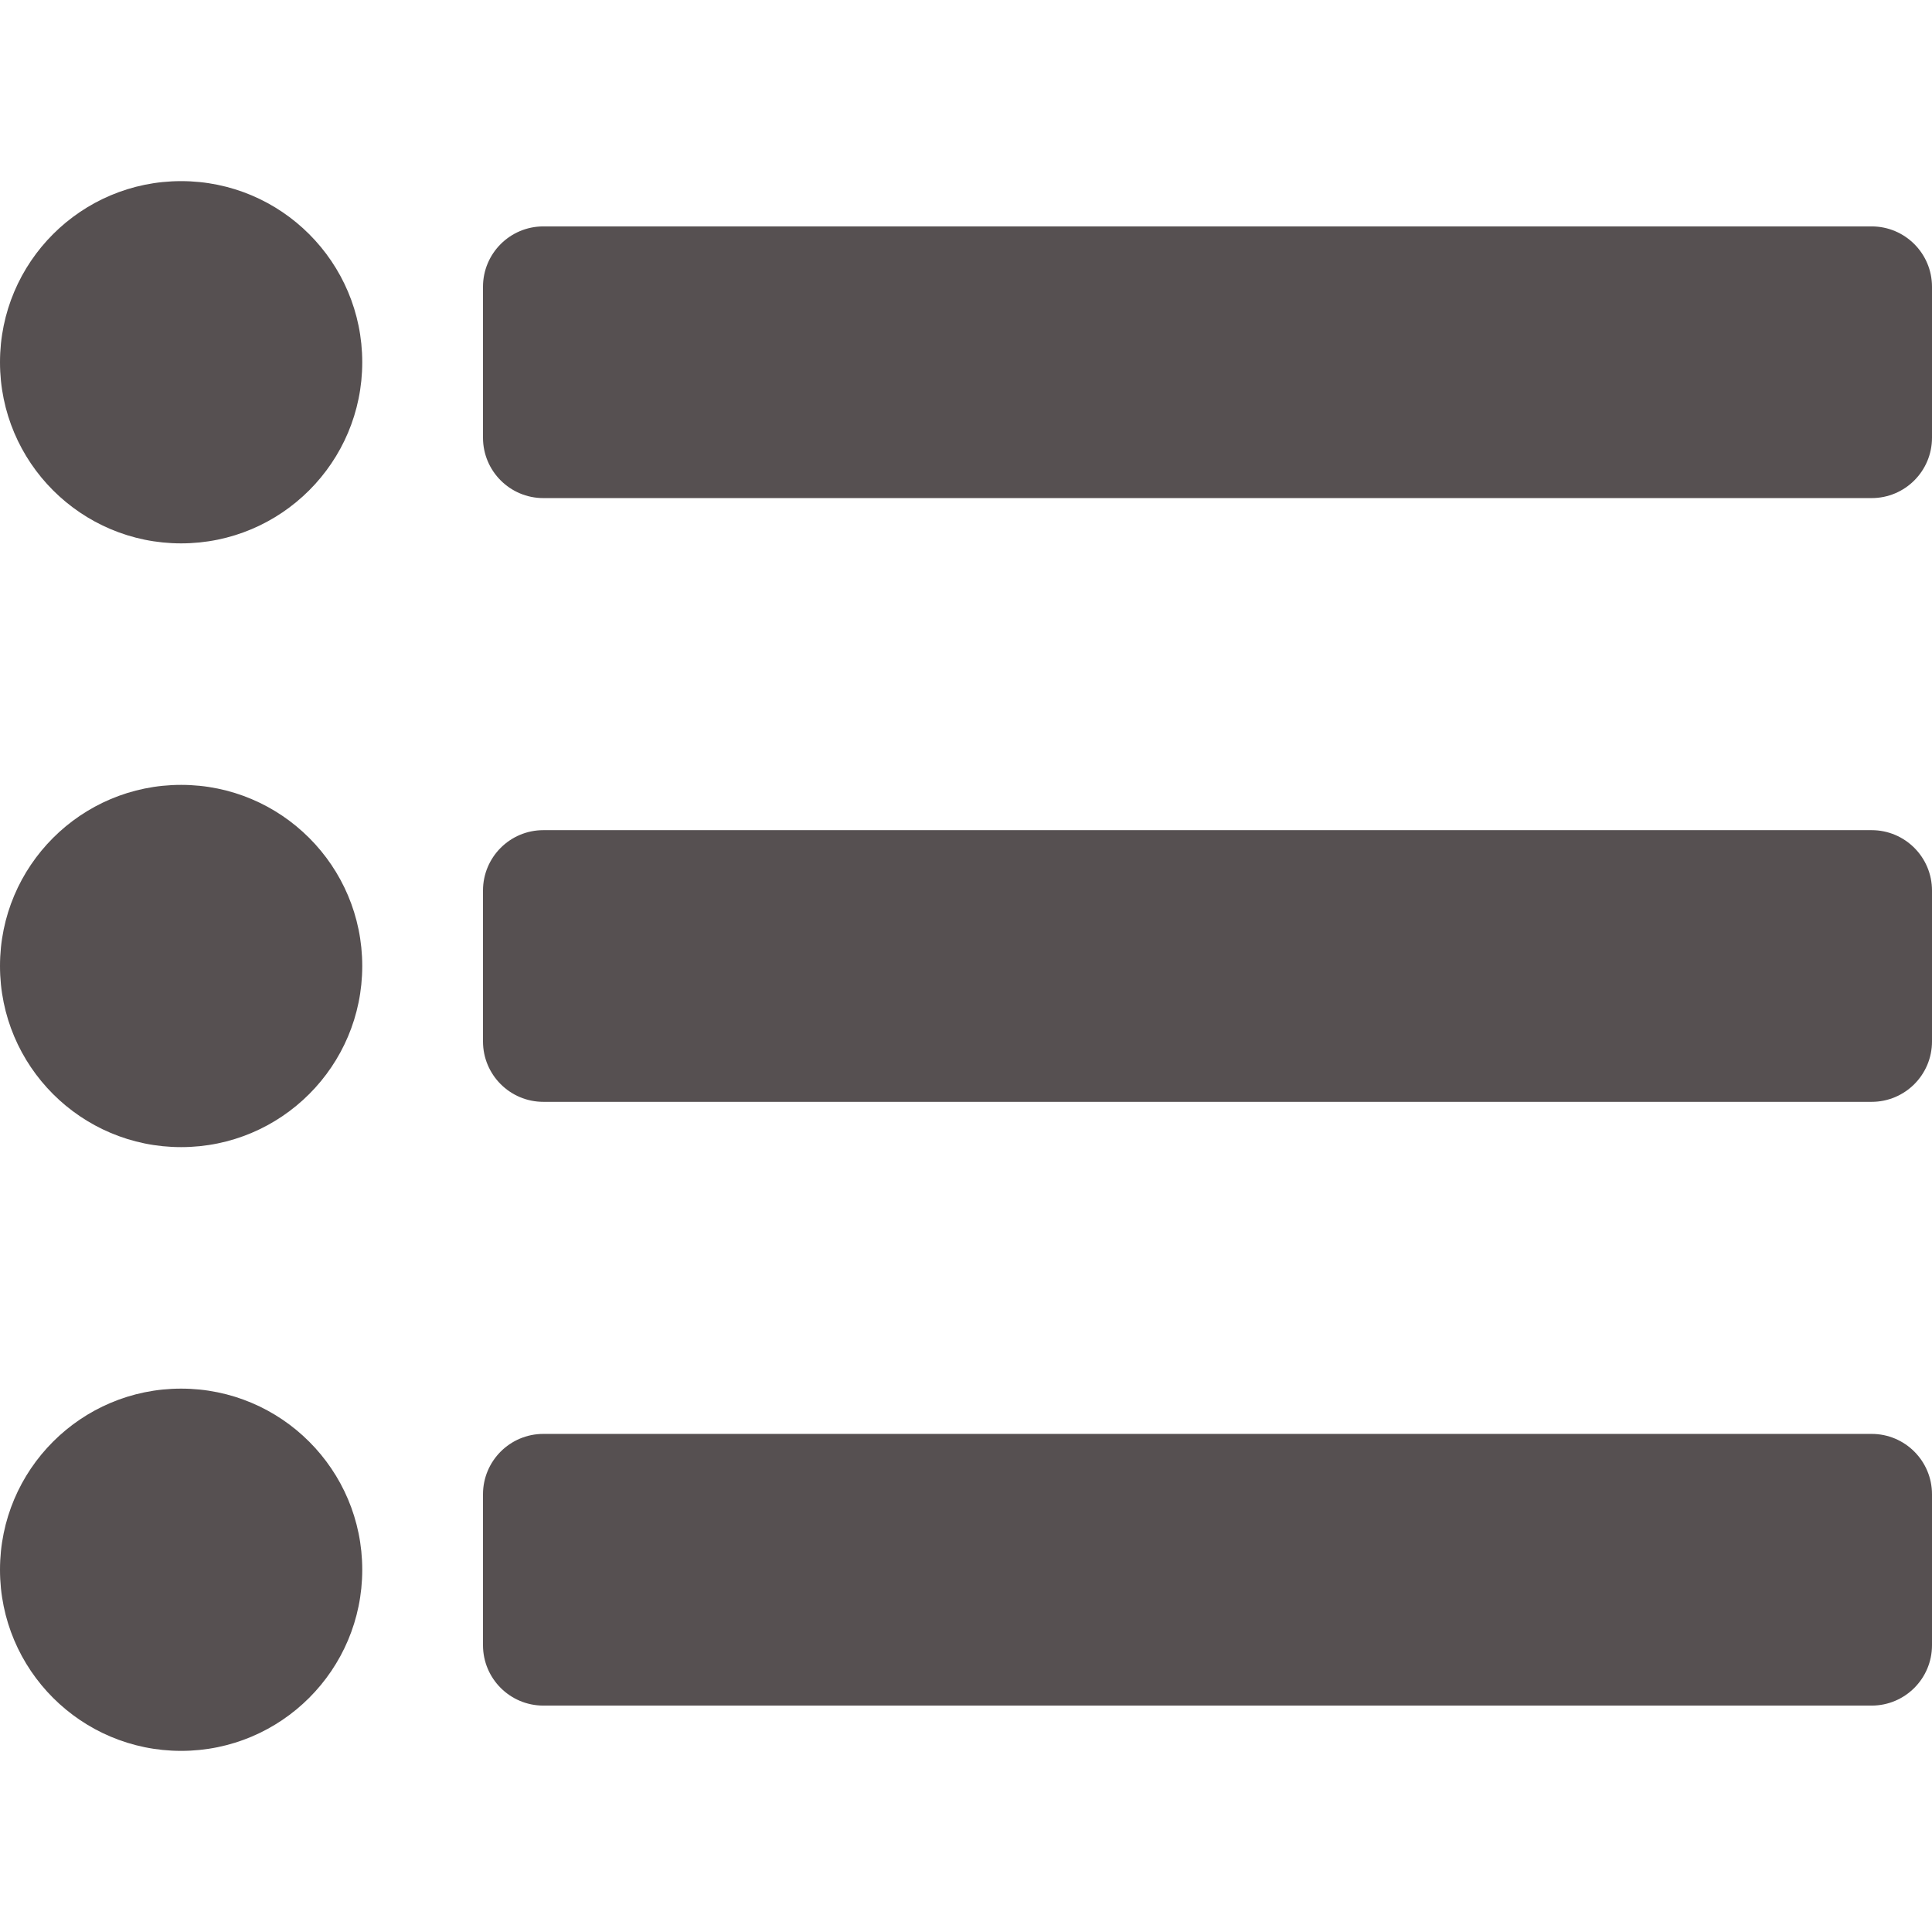
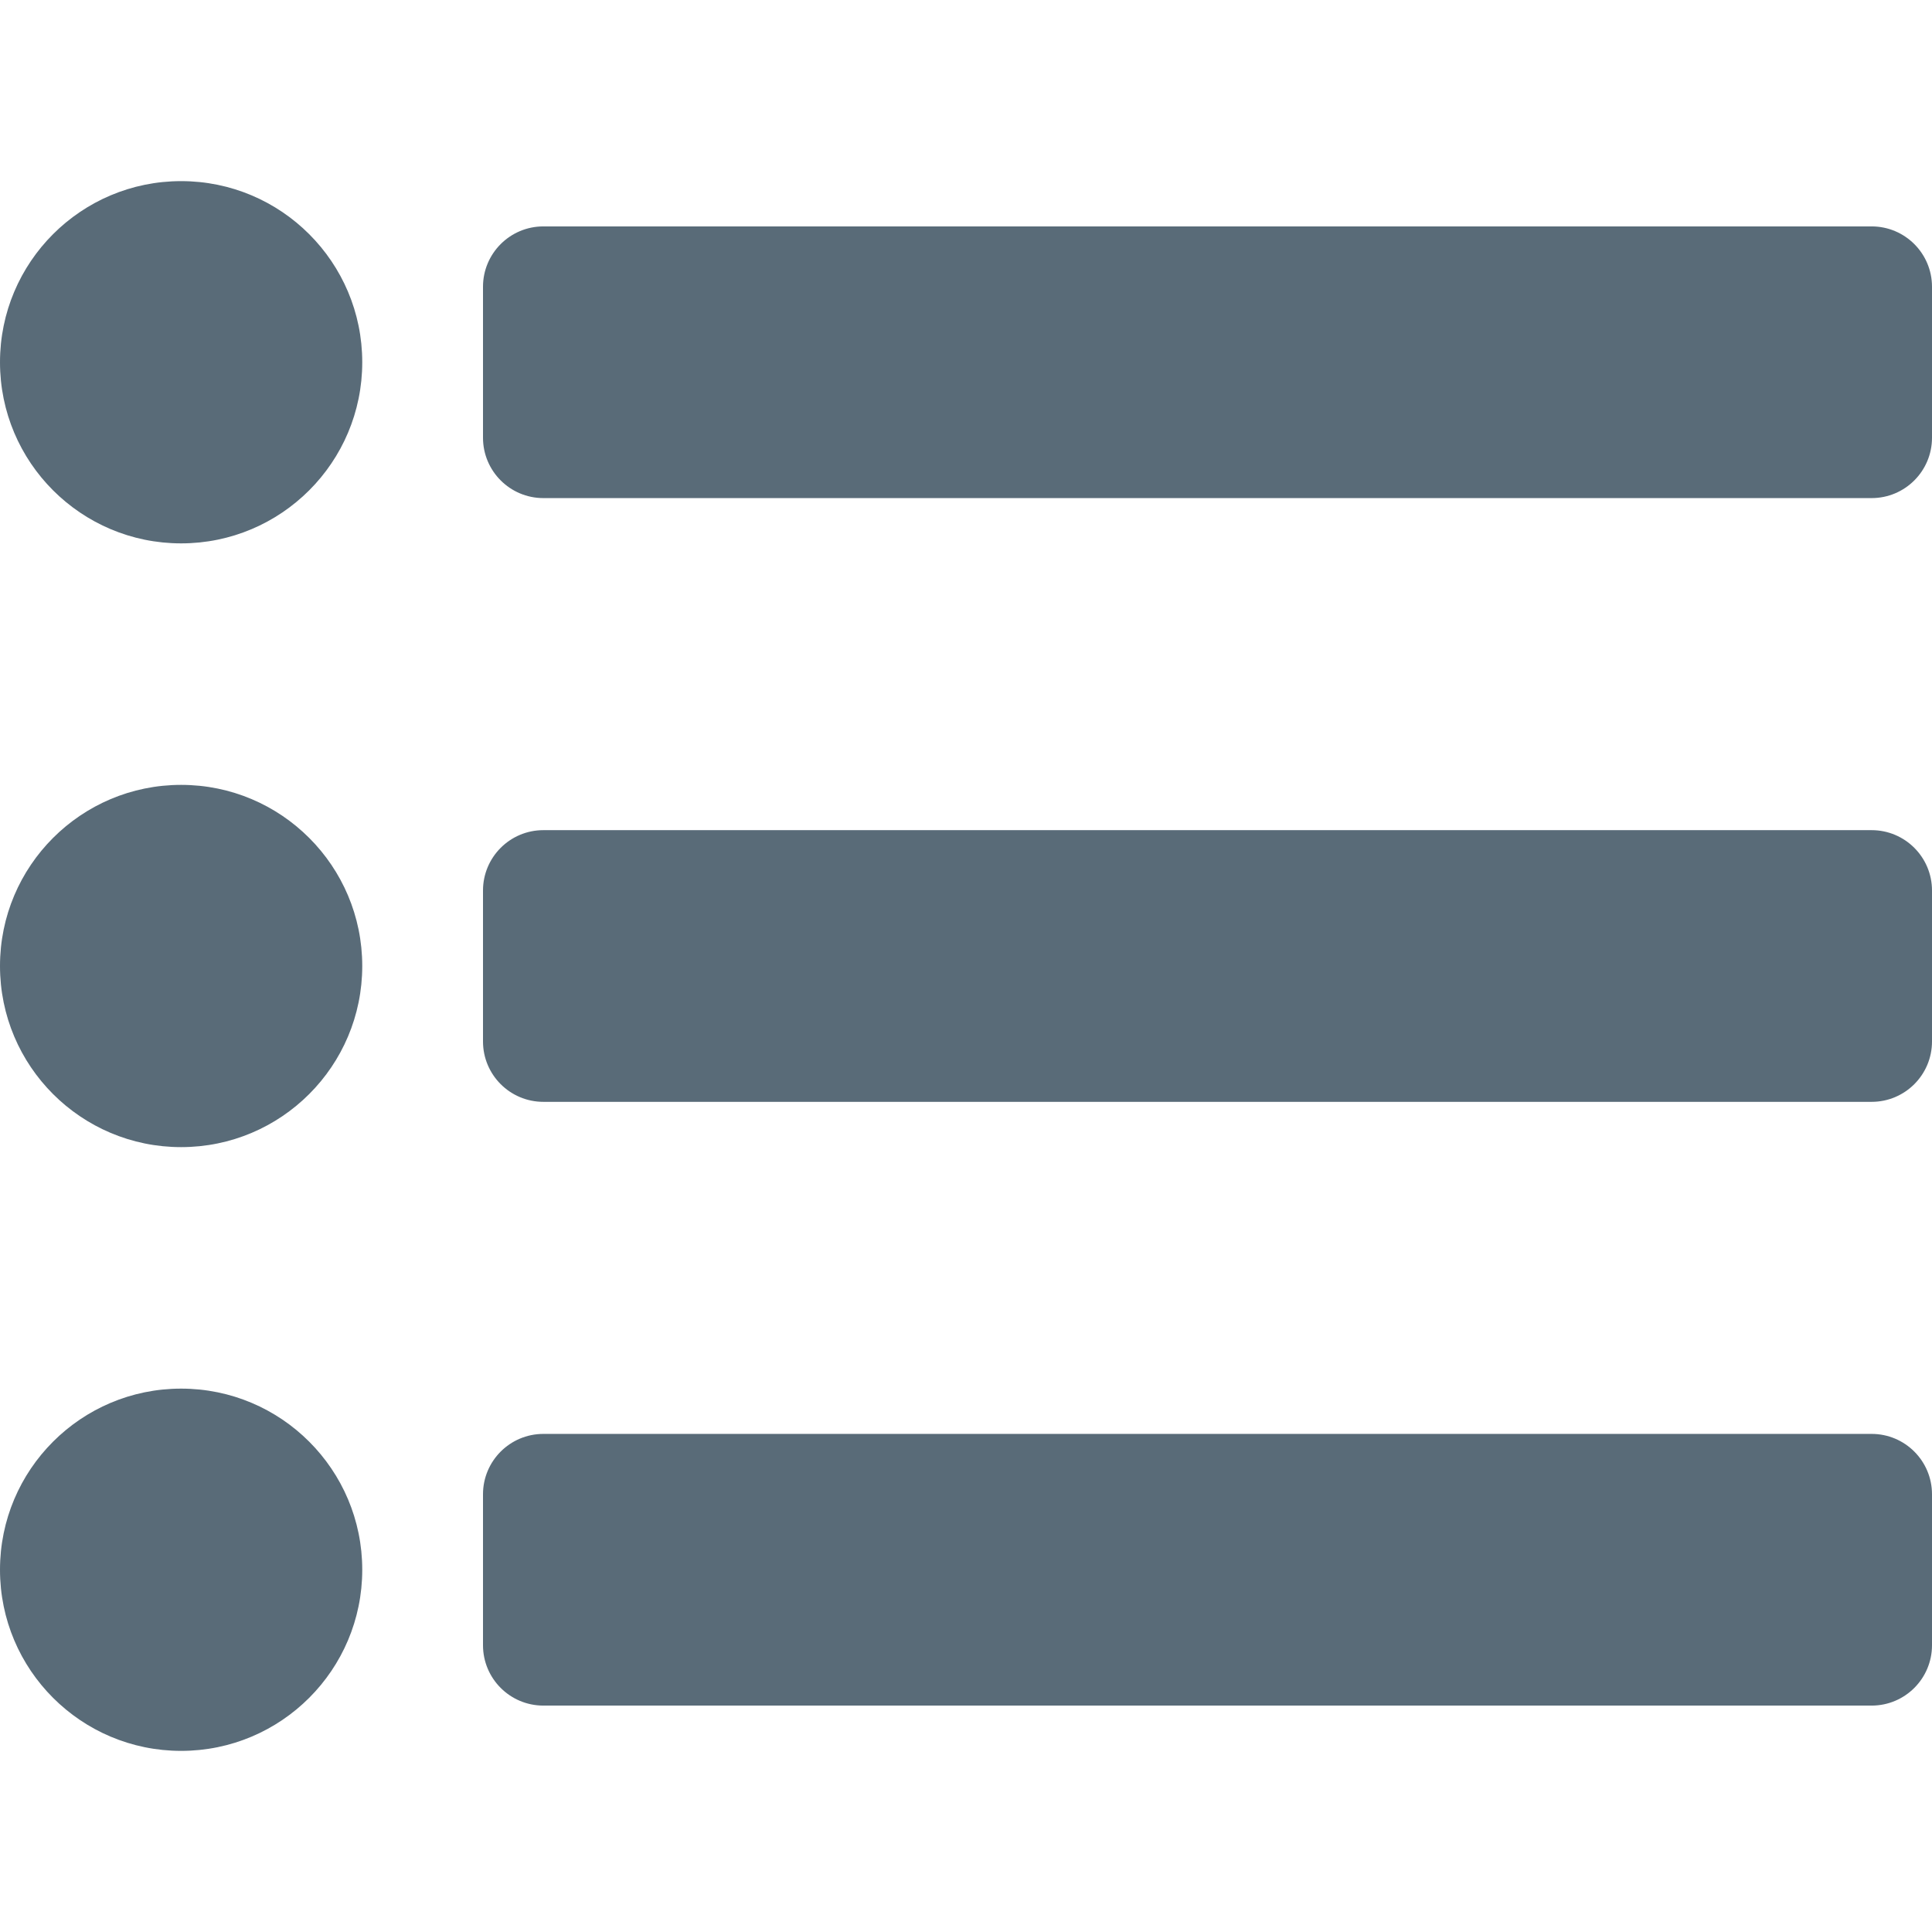
<svg xmlns="http://www.w3.org/2000/svg" aria-hidden="true" focusable="false" data-prefix="fas" data-icon="list-ul" class="svg-inline--fa fa-list-ul fa-w-16" role="img" viewBox="0 0 512 512">
-   <path fill="#565051" d="M96 96c0 26.51-21.49 48-48 48S0 122.51 0 96s21.49-48 48-48 48 21.49 48 48zM48 208c-26.51 0-48 21.49-48 48s21.49 48 48 48 48-21.49 48-48-21.49-48-48-48zm0 160c-26.51 0-48 21.49-48 48s21.49 48 48 48 48-21.49 48-48-21.49-48-48-48zm96-236h352c8.837 0 16-7.163 16-16V76c0-8.837-7.163-16-16-16H144c-8.837 0-16 7.163-16 16v40c0 8.837 7.163 16 16 16zm0 160h352c8.837 0 16-7.163 16-16v-40c0-8.837-7.163-16-16-16H144c-8.837 0-16 7.163-16 16v40c0 8.837 7.163 16 16 16zm0 160h352c8.837 0 16-7.163 16-16v-40c0-8.837-7.163-16-16-16H144c-8.837 0-16 7.163-16 16v40c0 8.837 7.163 16 16 16z" />
+   <path fill="#596b78" d="M96 96c0 26.51-21.49 48-48 48S0 122.51 0 96s21.49-48 48-48 48 21.49 48 48zM48 208c-26.51 0-48 21.49-48 48s21.49 48 48 48 48-21.49 48-48-21.49-48-48-48zm0 160c-26.51 0-48 21.49-48 48s21.49 48 48 48 48-21.49 48-48-21.49-48-48-48zm96-236h352c8.837 0 16-7.163 16-16V76c0-8.837-7.163-16-16-16H144c-8.837 0-16 7.163-16 16v40c0 8.837 7.163 16 16 16zm0 160h352c8.837 0 16-7.163 16-16v-40c0-8.837-7.163-16-16-16H144c-8.837 0-16 7.163-16 16v40c0 8.837 7.163 16 16 16zm0 160h352c8.837 0 16-7.163 16-16v-40c0-8.837-7.163-16-16-16H144c-8.837 0-16 7.163-16 16v40c0 8.837 7.163 16 16 16z" />
</svg>
